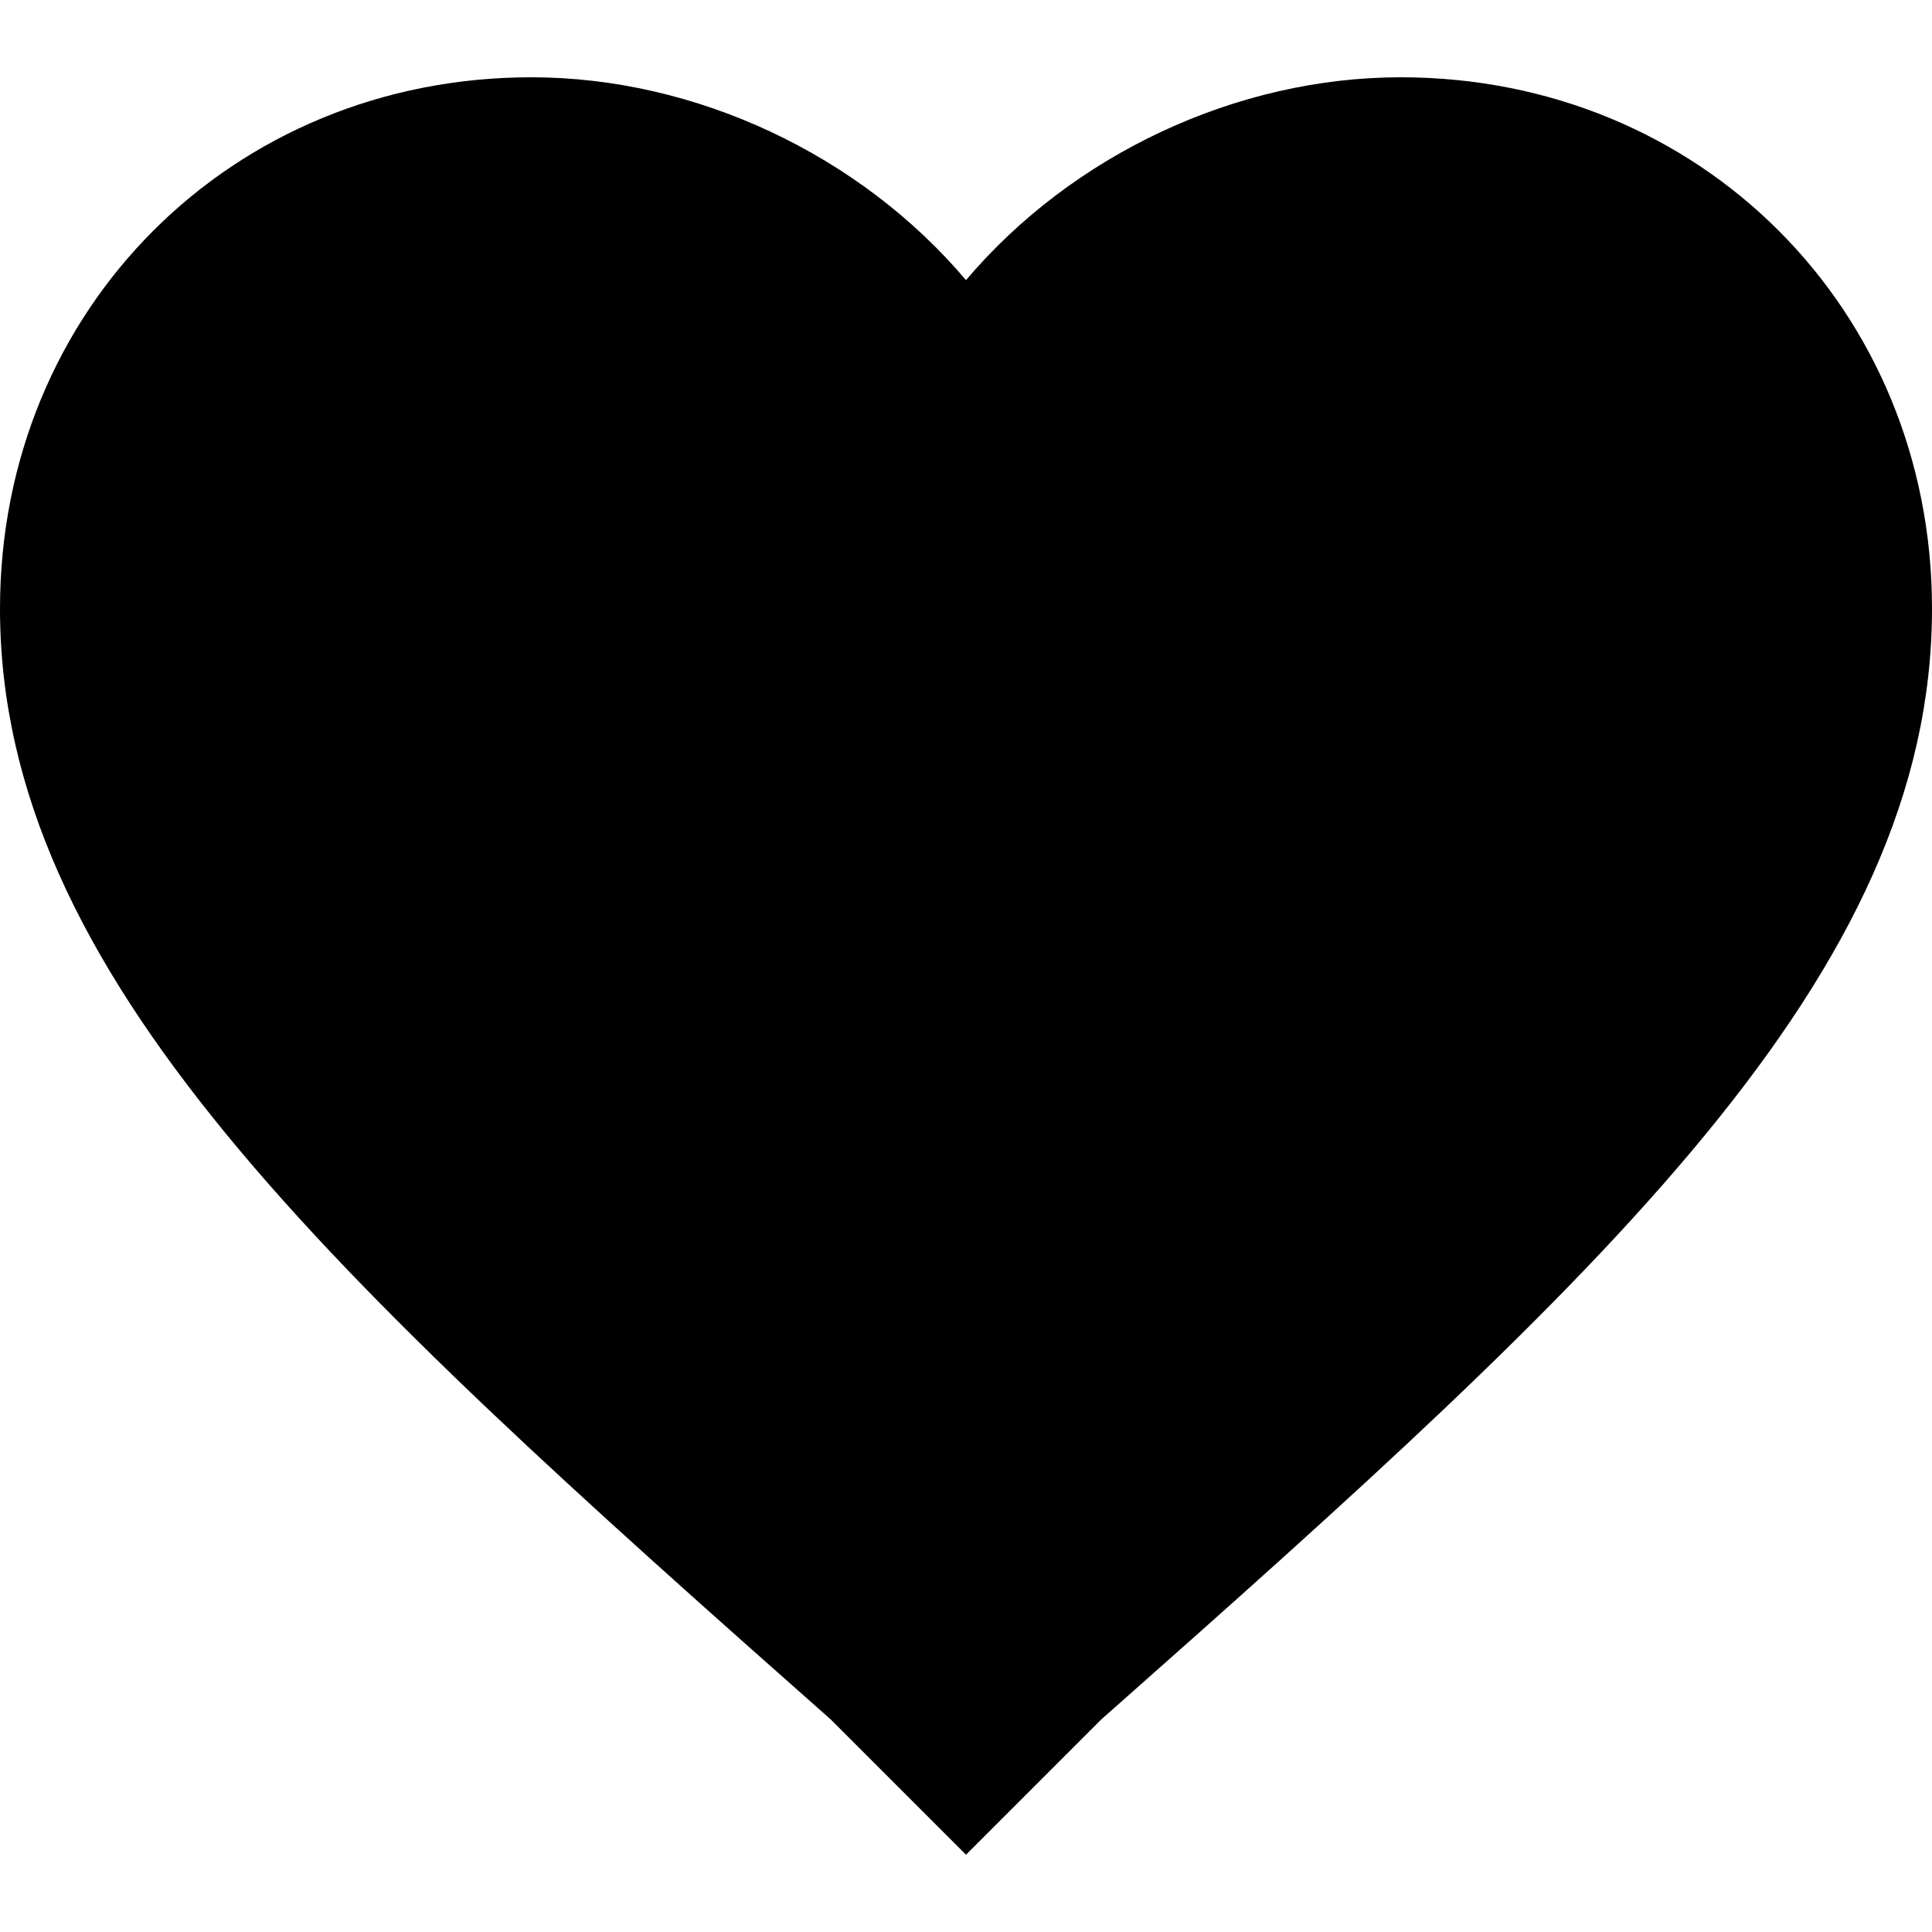
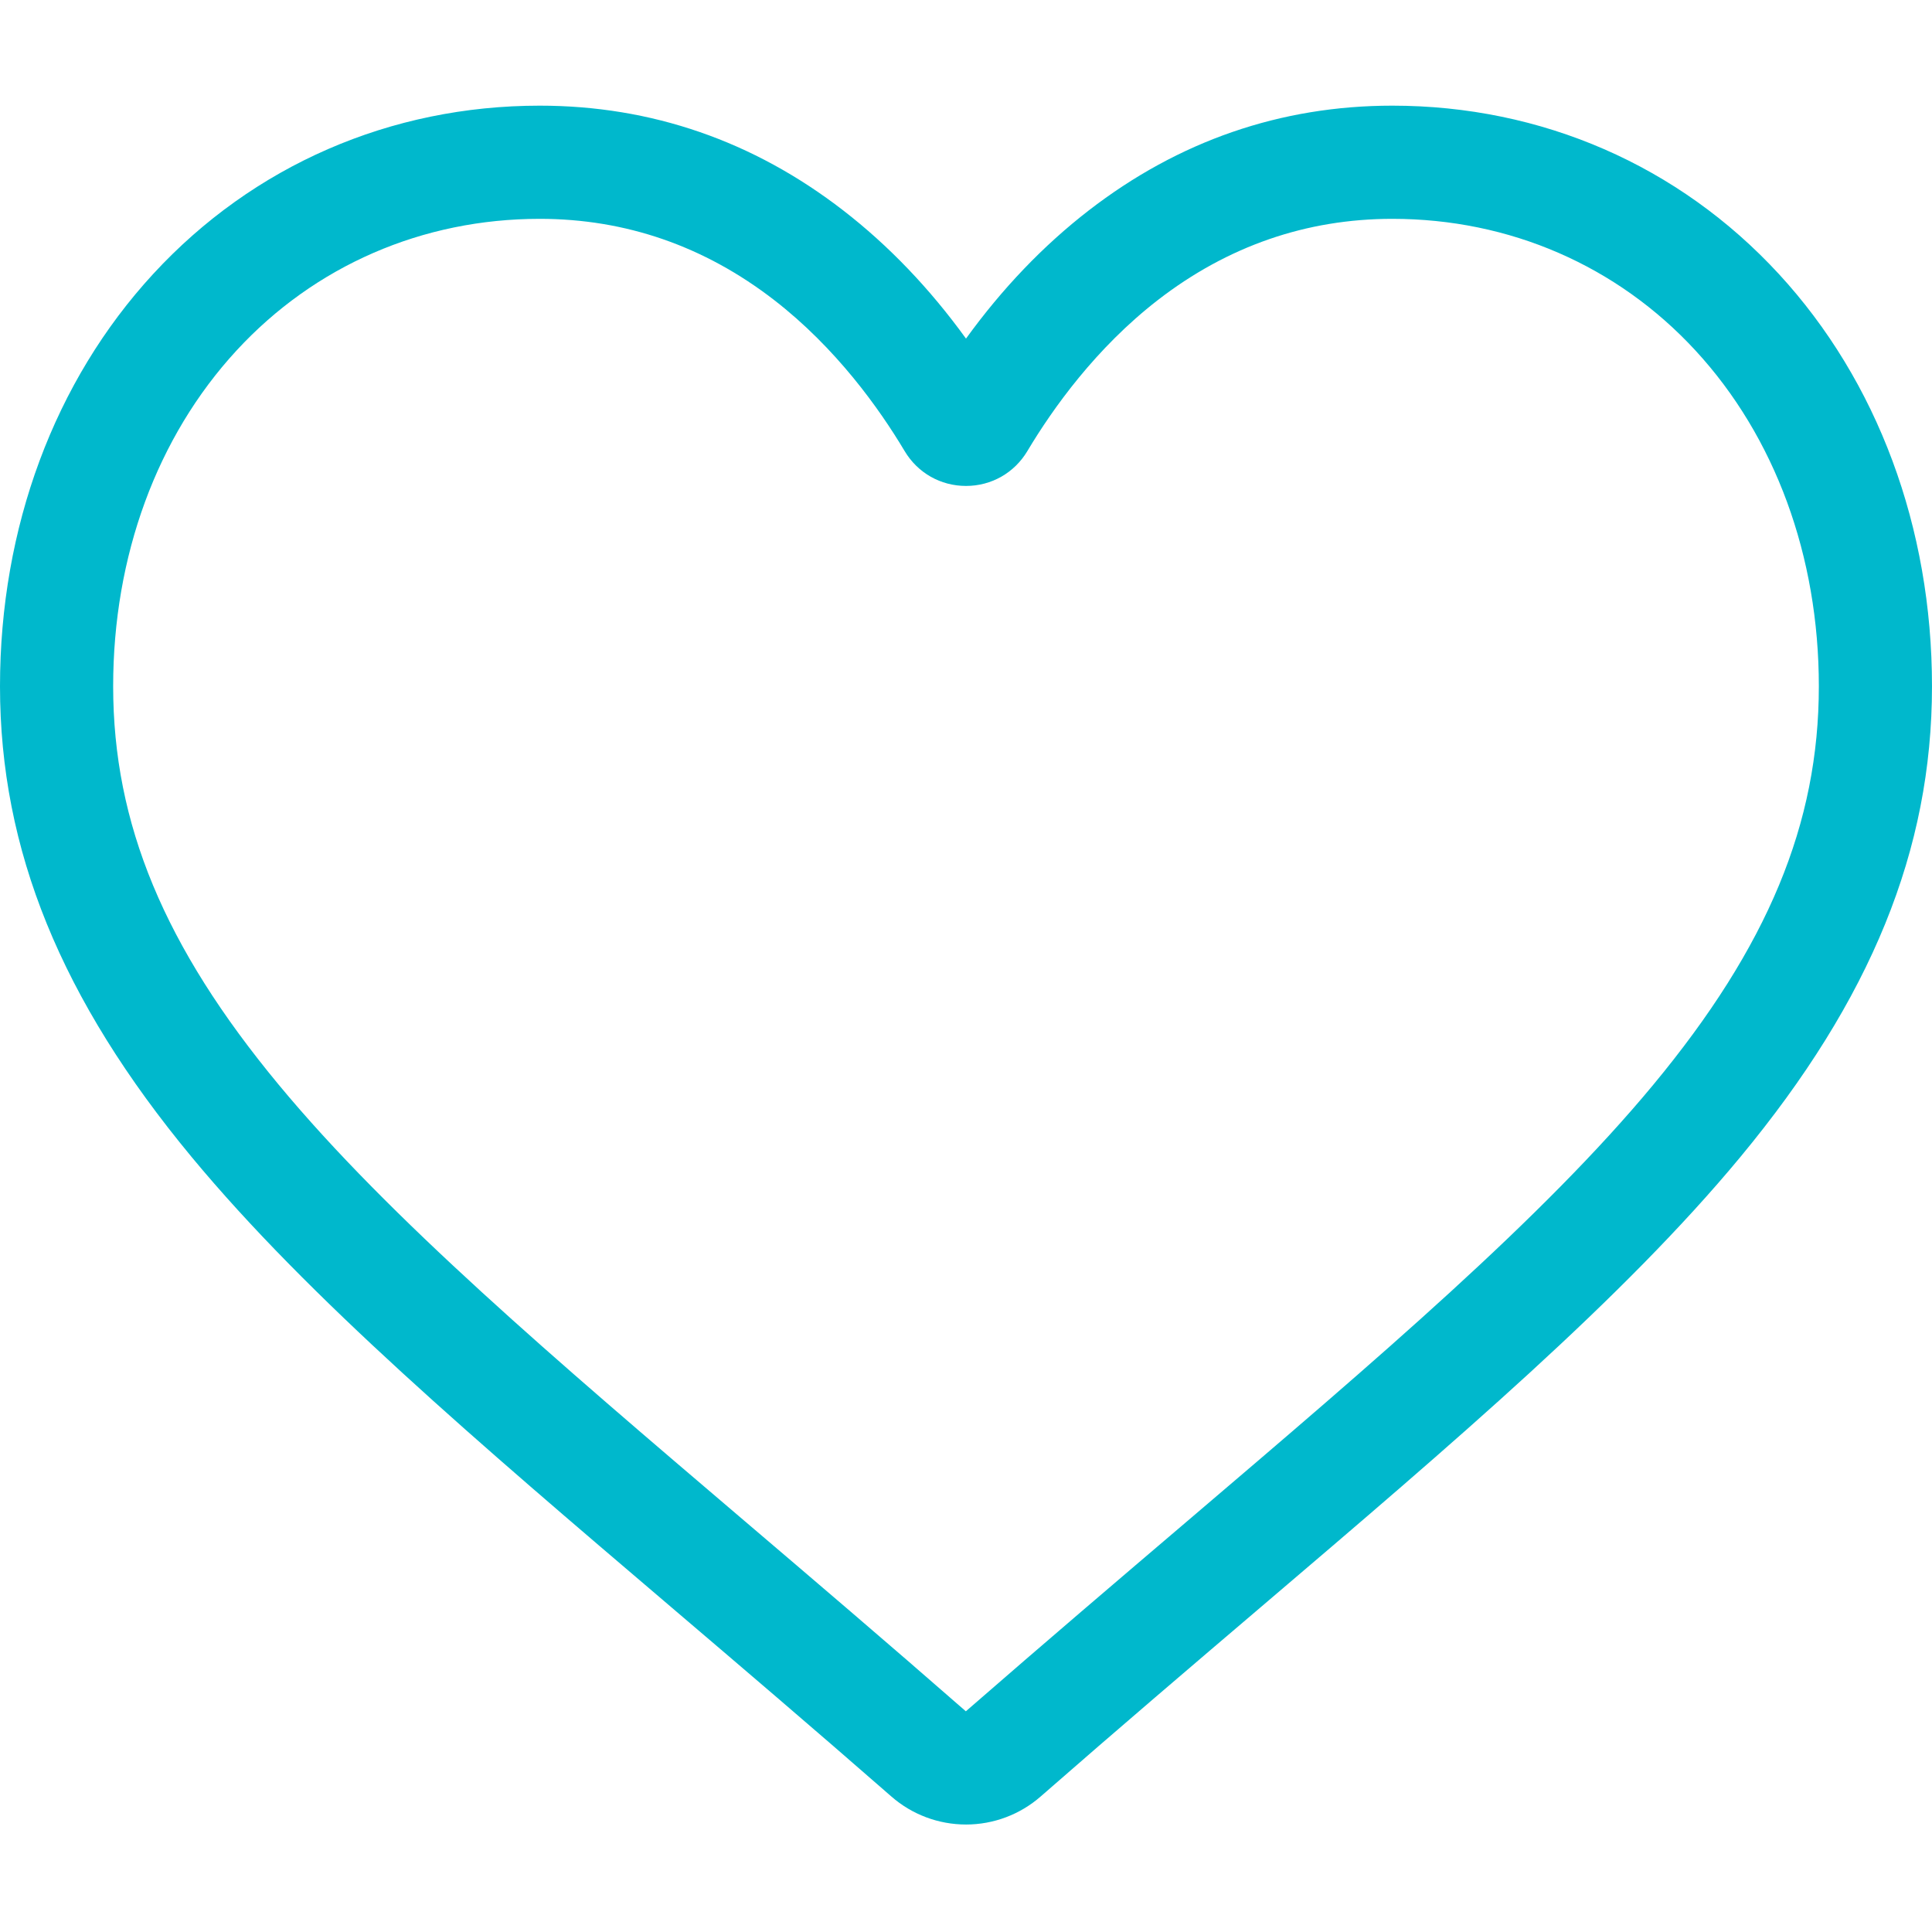
- <svg xmlns="http://www.w3.org/2000/svg" version="1.1" id="Capa_1" x="0px" y="0px" width="510px" height="510px" viewBox="0 0 510 510" style="enable-background:new 0 0 510 510;" xml:space="preserve">
+ <svg xmlns="http://www.w3.org/2000/svg" viewBox="0 -28 512.001 512" width="512px" height="512px" fill="#00b8cc">
  <g>
-     <g id="favorite">
-       <path d="M255,489.6l-35.7-35.7C86.7,336.6,0,257.55,0,160.65C0,81.6,61.2,20.4,140.25,20.4c43.35,0,86.7,20.4,114.75,53.55    C283.05,40.8,326.4,20.4,369.75,20.4C448.8,20.4,510,81.6,510,160.65c0,96.9-86.7,175.95-219.3,293.25L255,489.6z" />
-     </g>
+     <path d="m256 455.516c-7.289 0-14.316-2.641-19.793-7.438-20.684-18.086-40.625-35.082-58.219-50.074l-.09-.078c-51.582-43.957-96.125-81.918-127.117-119.312-34.645-41.805-50.781-81.441-50.781-124.742 0-42.07 14.426-80.883 40.617-109.293 26.504-28.746 62.871-44.578 102.414-44.578 29.555 0 56.621 9.344 80.445 27.77 12.023 9.301 22.922 20.684 32.523 33.961 9.605-13.277 20.5-24.66 32.527-33.961 23.824-18.426 50.891-27.77 80.445-27.77 39.539 0 75.91 15.832 102.414 44.578 26.191 28.41 40.613 67.223 40.613 109.293 0 43.301-16.133 82.938-50.777 124.738-30.992 37.398-75.531 75.355-127.105 119.309-17.625 15.016-37.598 32.039-58.328 50.168-5.473 4.789-12.504 7.43-19.789 7.43zm-112.969-425.523c-31.066 0-59.605 12.398-80.367 34.914-21.07 22.855-32.676 54.449-32.676 88.965 0 36.418 13.535 68.988 43.883 105.605 29.332 35.395 72.961 72.574 123.477 115.625l.094.078c17.66 15.051 37.68 32.113 58.516 50.332 20.961-18.254 41.012-35.344 58.707-50.418 50.512-43.051 94.137-80.223 123.469-115.617 30.344-36.617 43.879-69.188 43.879-105.605 0-34.516-11.605-66.109-32.676-88.965-20.758-22.516-49.301-34.914-80.363-34.914-22.758 0-43.652 7.234-62.102 21.5-16.441 12.719-27.895 28.797-34.609 40.047-3.453 5.785-9.531 9.238-16.262 9.238s-12.809-3.453-16.262-9.238c-6.711-11.25-18.164-27.328-34.609-40.047-18.449-14.266-39.344-21.5-62.098-21.5zm0 0" />
  </g>
-   <g>
- </g>
-   <g>
- </g>
-   <g>
- </g>
-   <g>
- </g>
-   <g>
- </g>
-   <g>
- </g>
-   <g>
- </g>
-   <g>
- </g>
-   <g>
- </g>
-   <g>
- </g>
-   <g>
- </g>
-   <g>
- </g>
-   <g>
- </g>
-   <g>
- </g>
-   <g>
- </g>
</svg>
